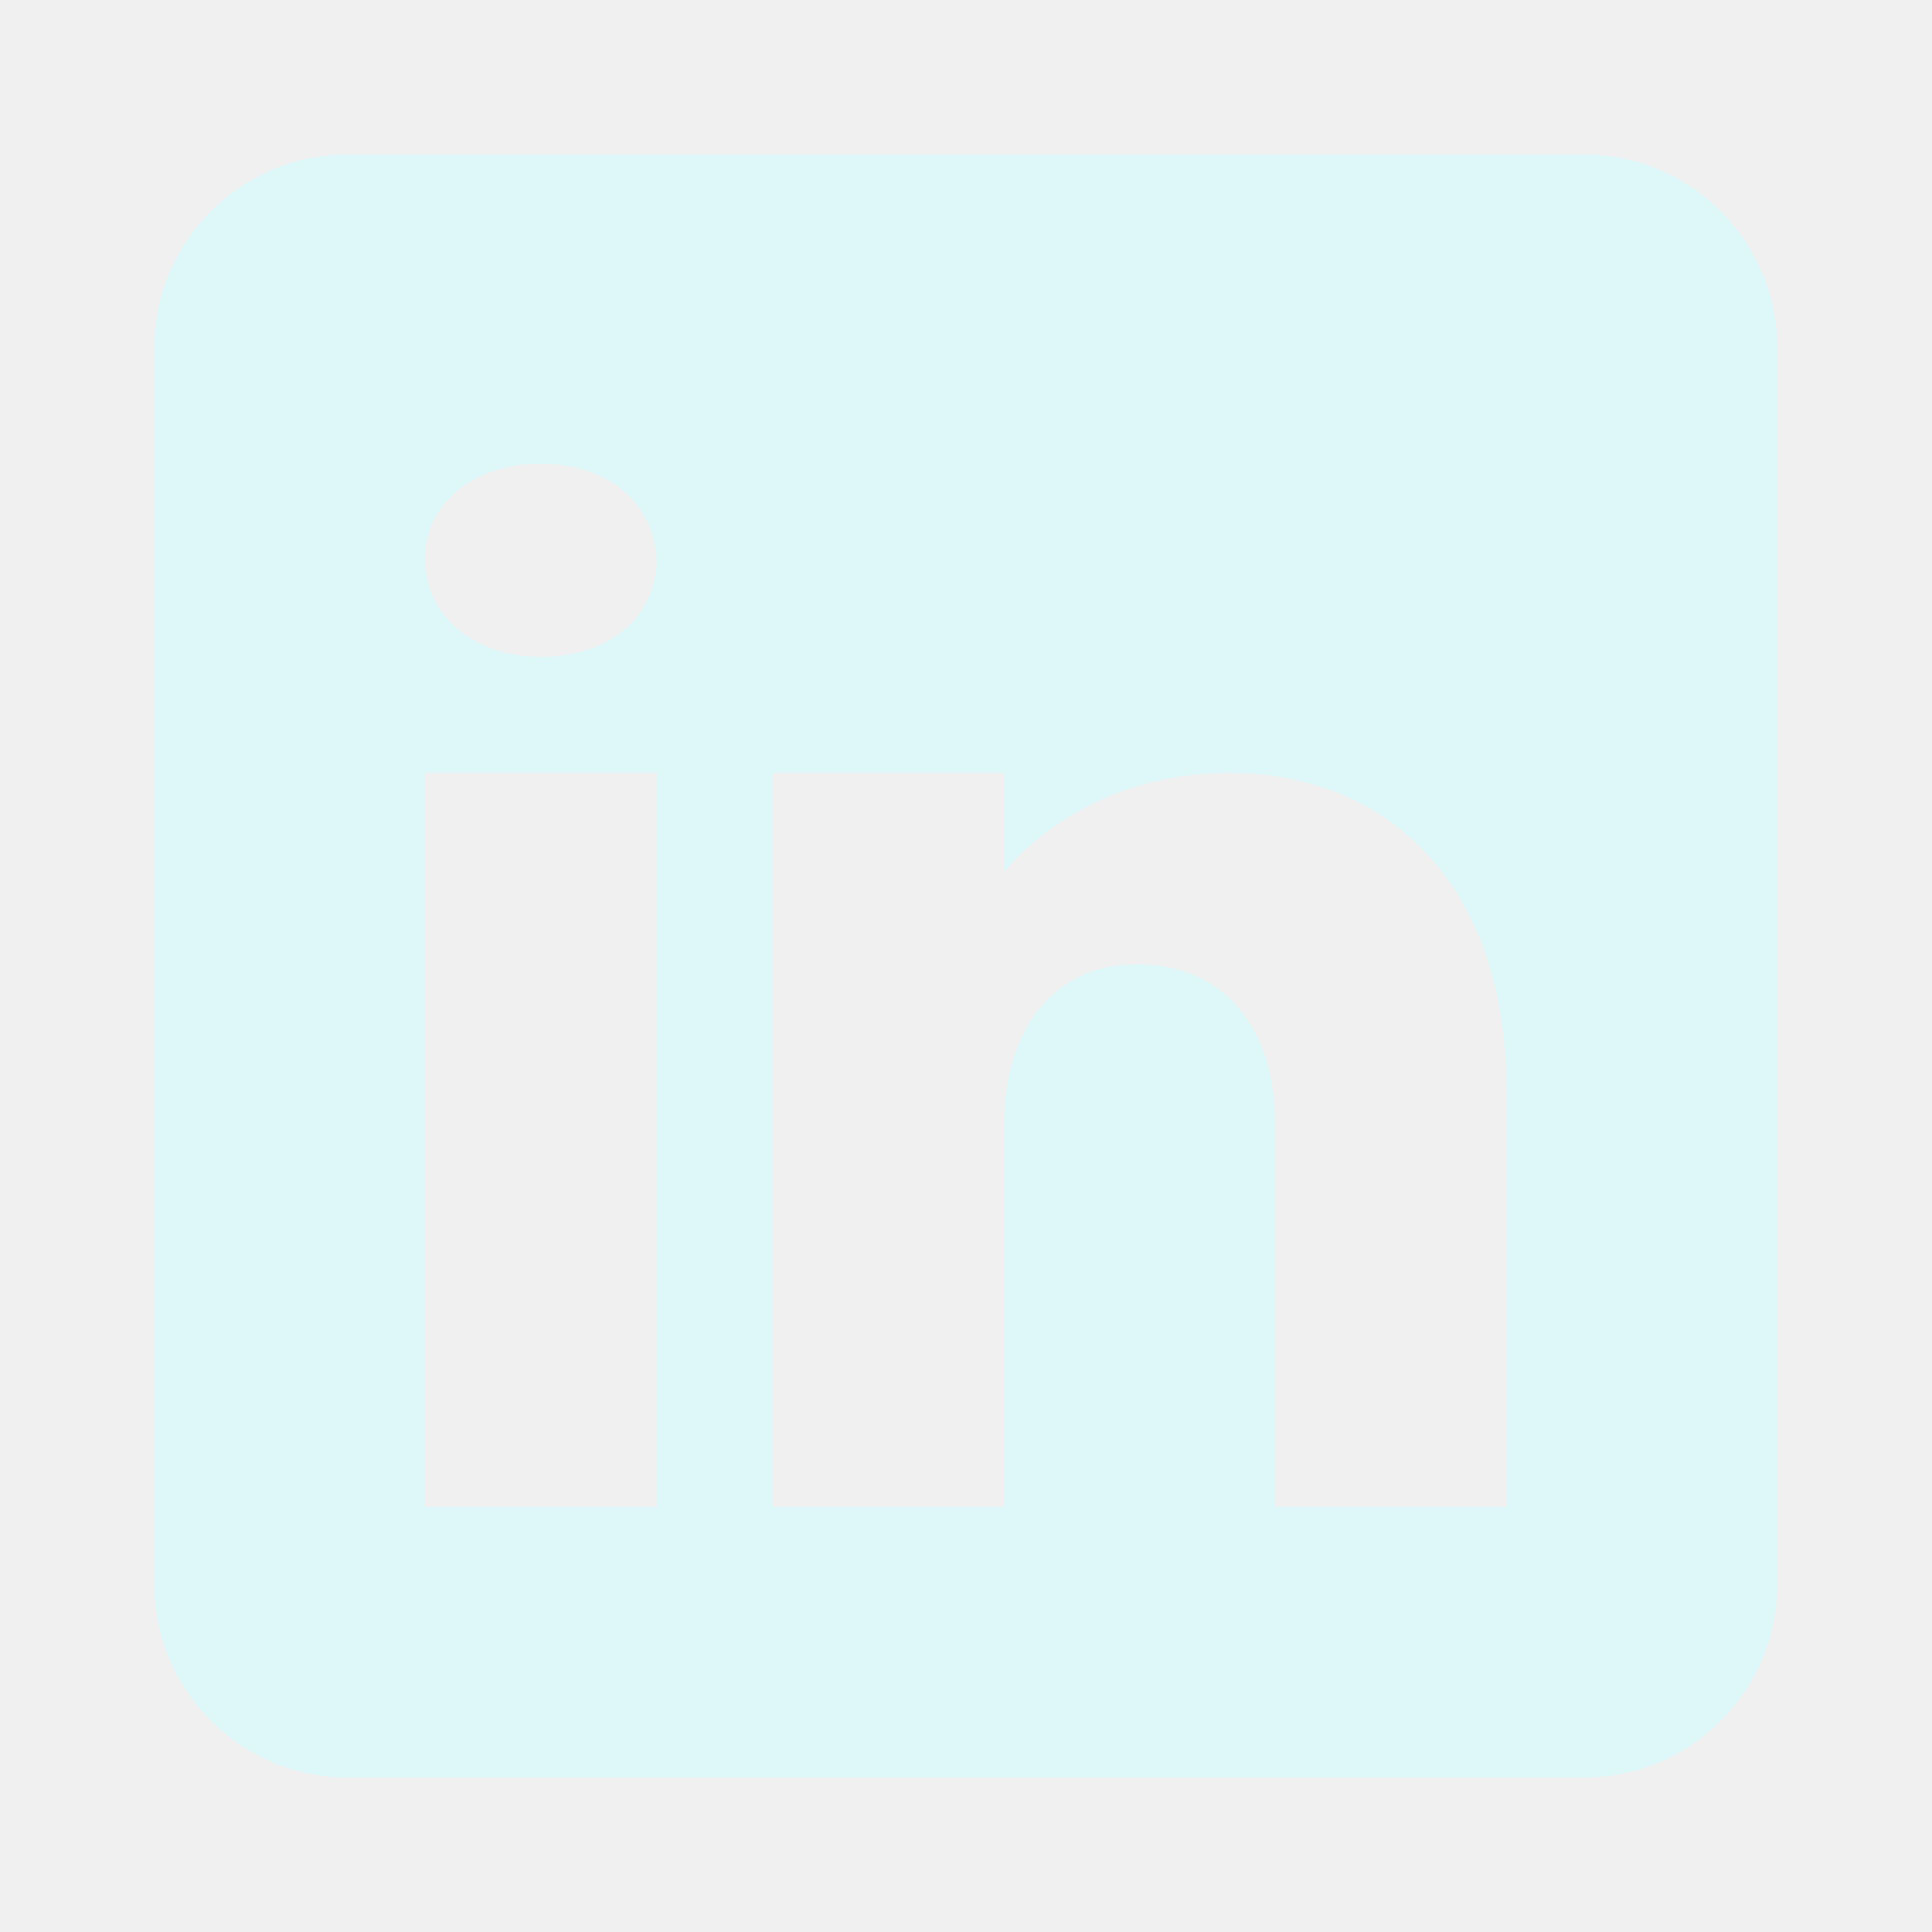
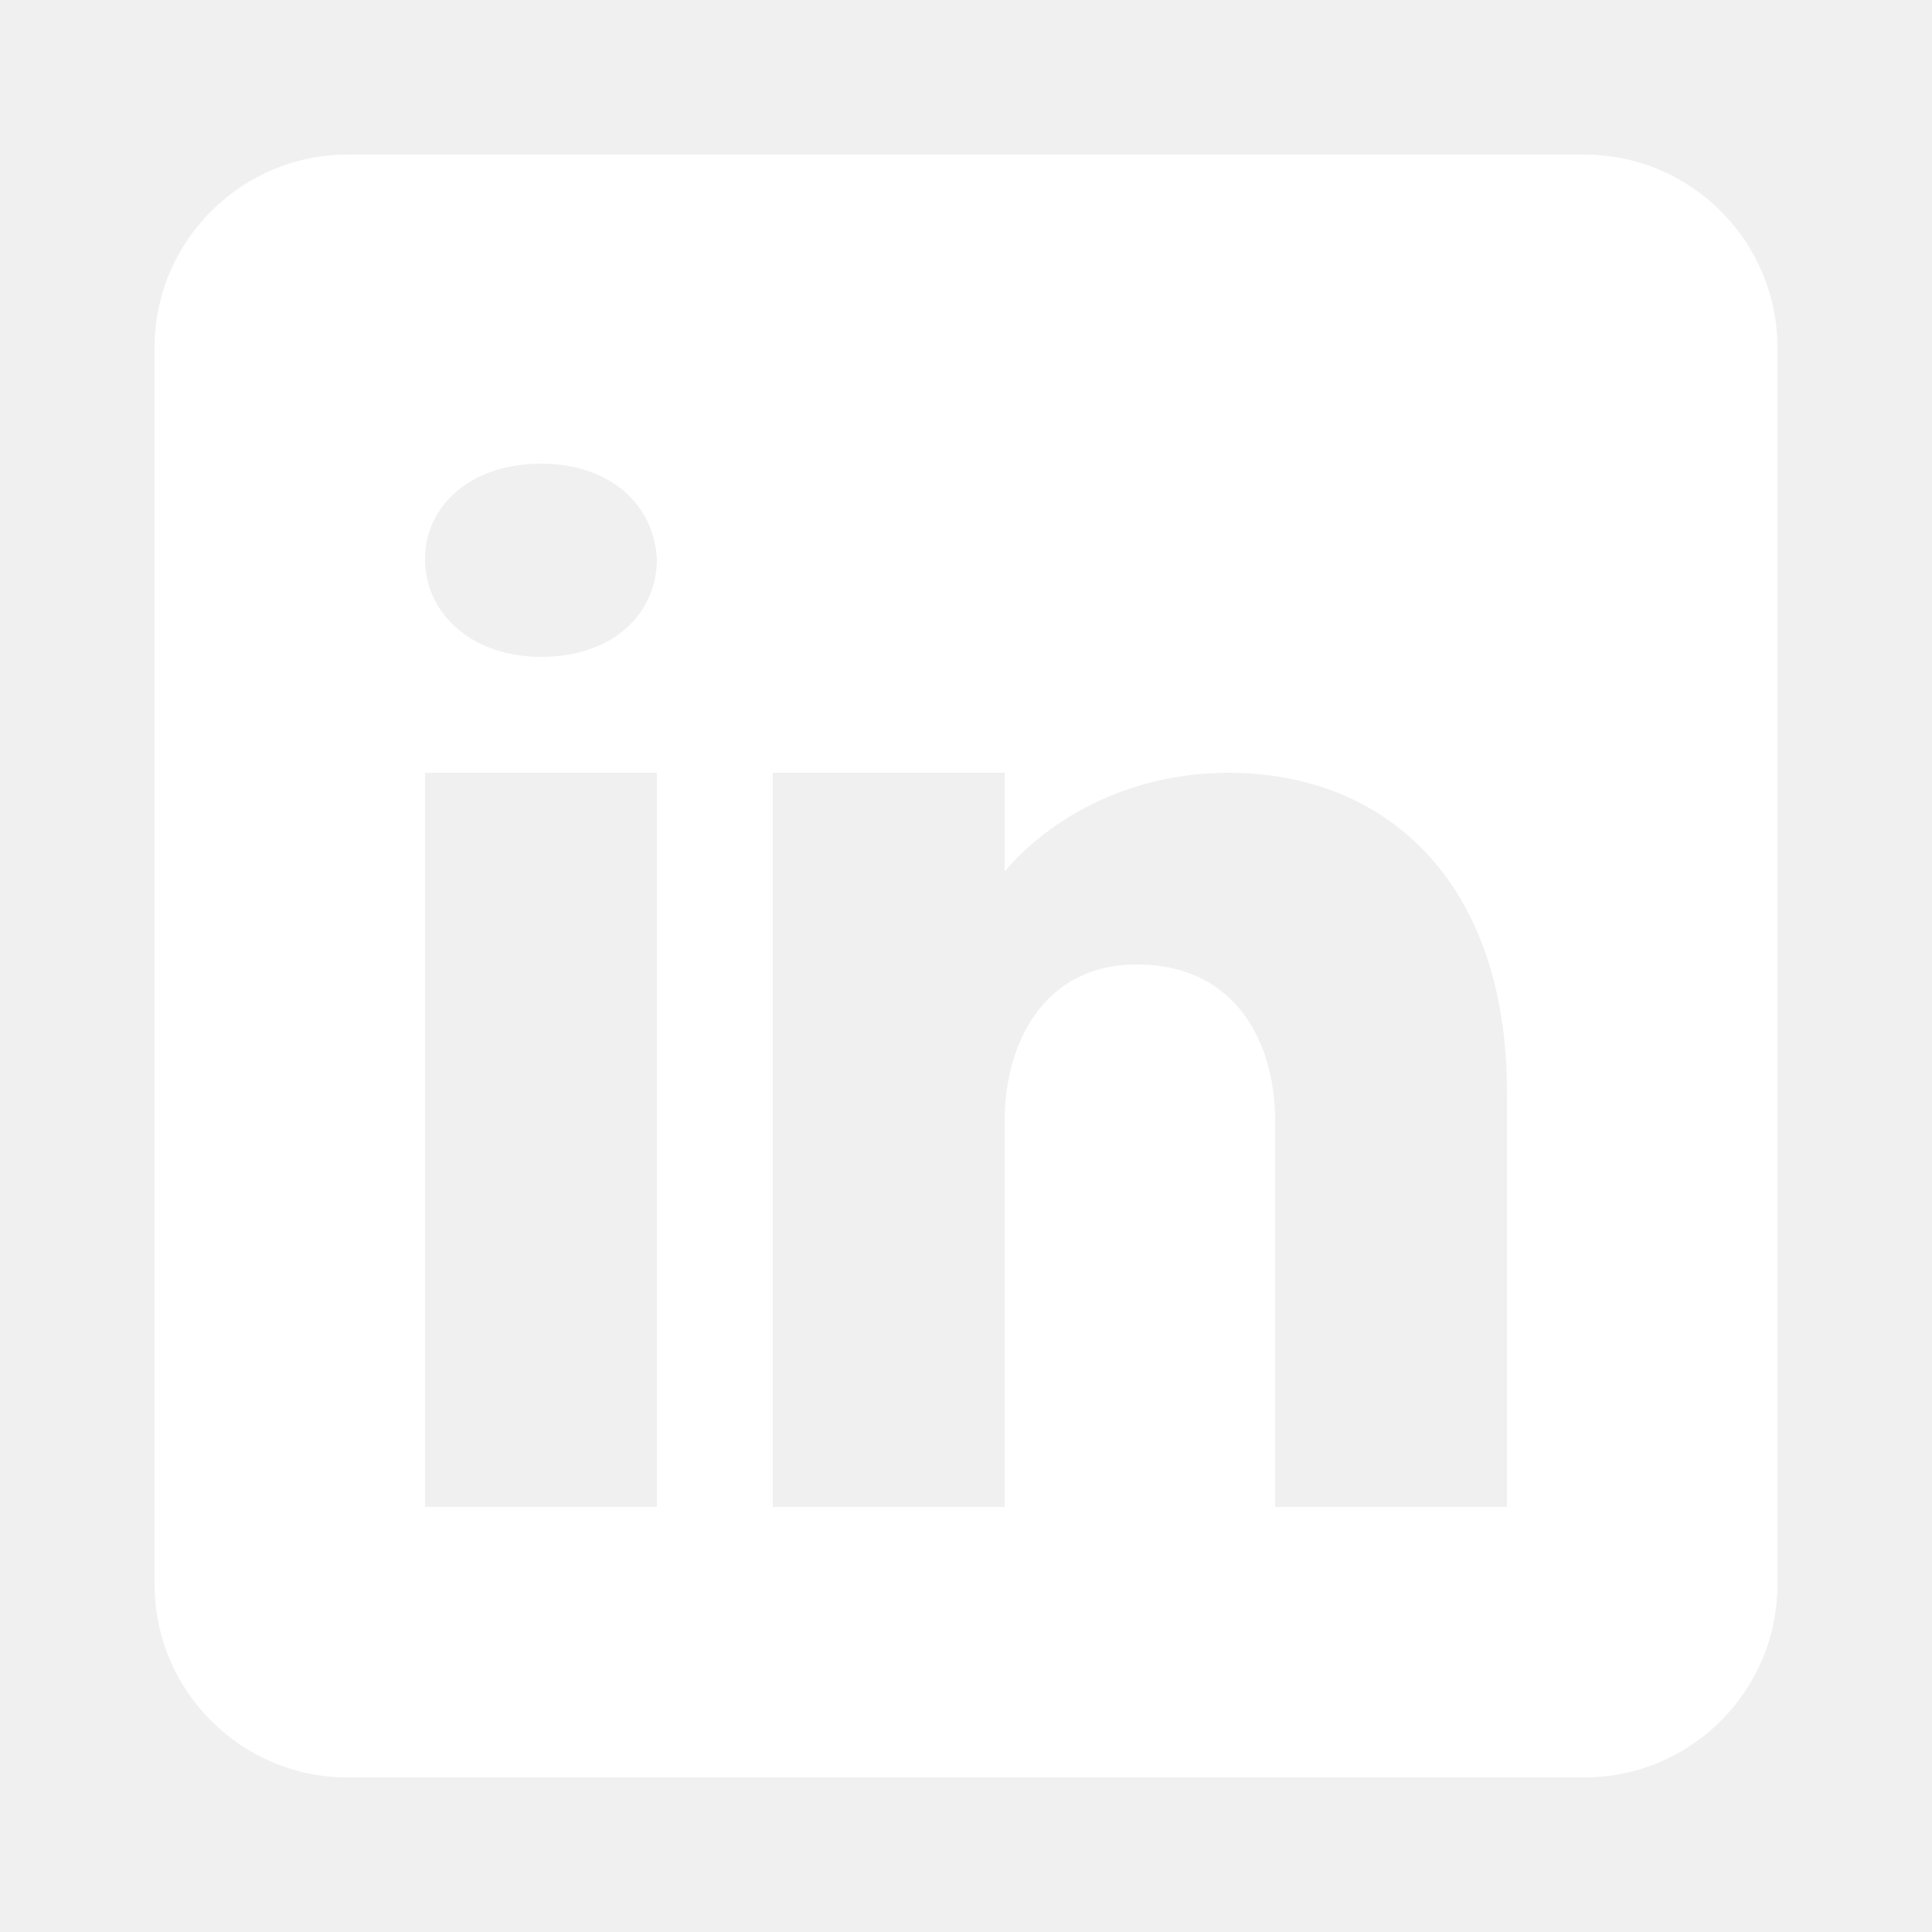
- <svg xmlns="http://www.w3.org/2000/svg" fill="#def8fa" viewBox="0 0 50 50" width="100px" height="100px">
+ <svg xmlns="http://www.w3.org/2000/svg" fill="#fff" viewBox="0 0 50 50" width="100px" height="100px">
  <path d="M41,4H9C6.24,4,4,6.24,4,9v32c0,2.76,2.24,5,5,5h32c2.76,0,5-2.24,5-5V9C46,6.24,43.76,4,41,4z M17,20v19h-6V20H17z M11,14.47c0-1.4,1.2-2.47,3-2.47s2.93,1.07,3,2.47c0,1.4-1.12,2.53-3,2.53C12.2,17,11,15.87,11,14.47z M39,39h-6c0,0,0-9.26,0-10 c0-2-1-4-3.5-4.04h-0.08C27,24.96,26,27.02,26,29c0,0.91,0,10,0,10h-6V20h6v2.56c0,0,1.93-2.56,5.81-2.56 c3.97,0,7.19,2.73,7.19,8.26V39z" />
</svg>
